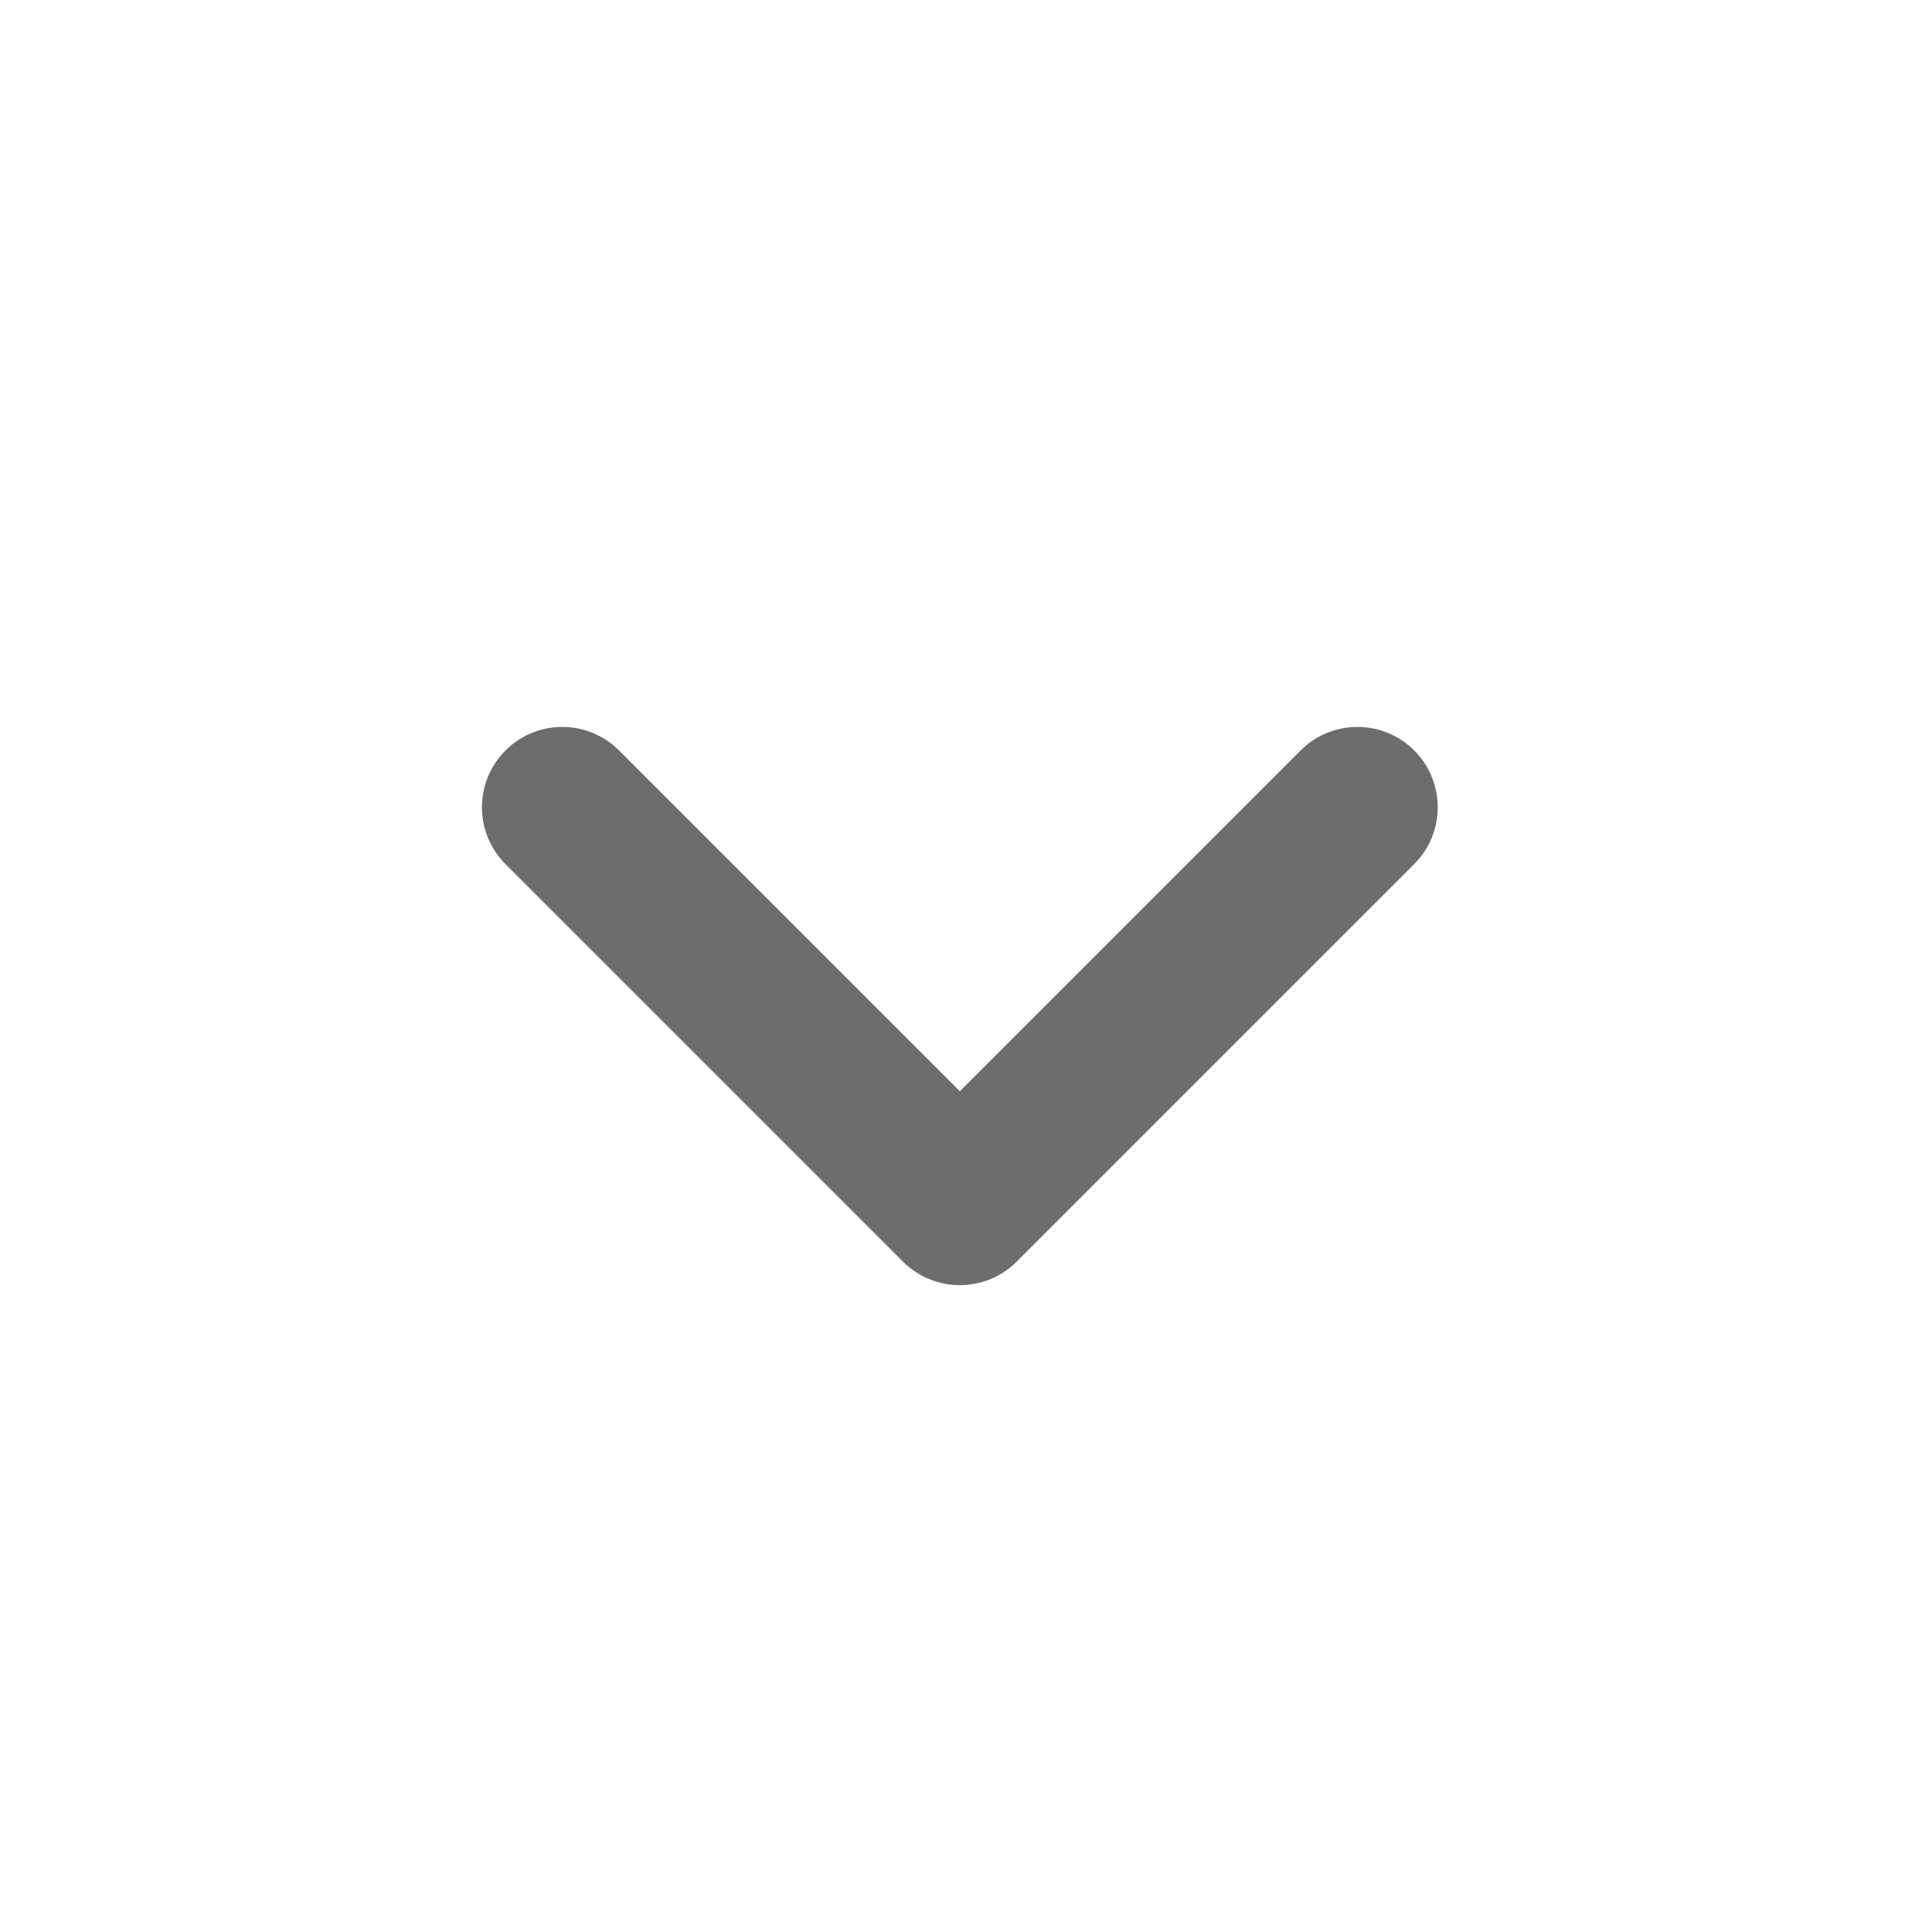
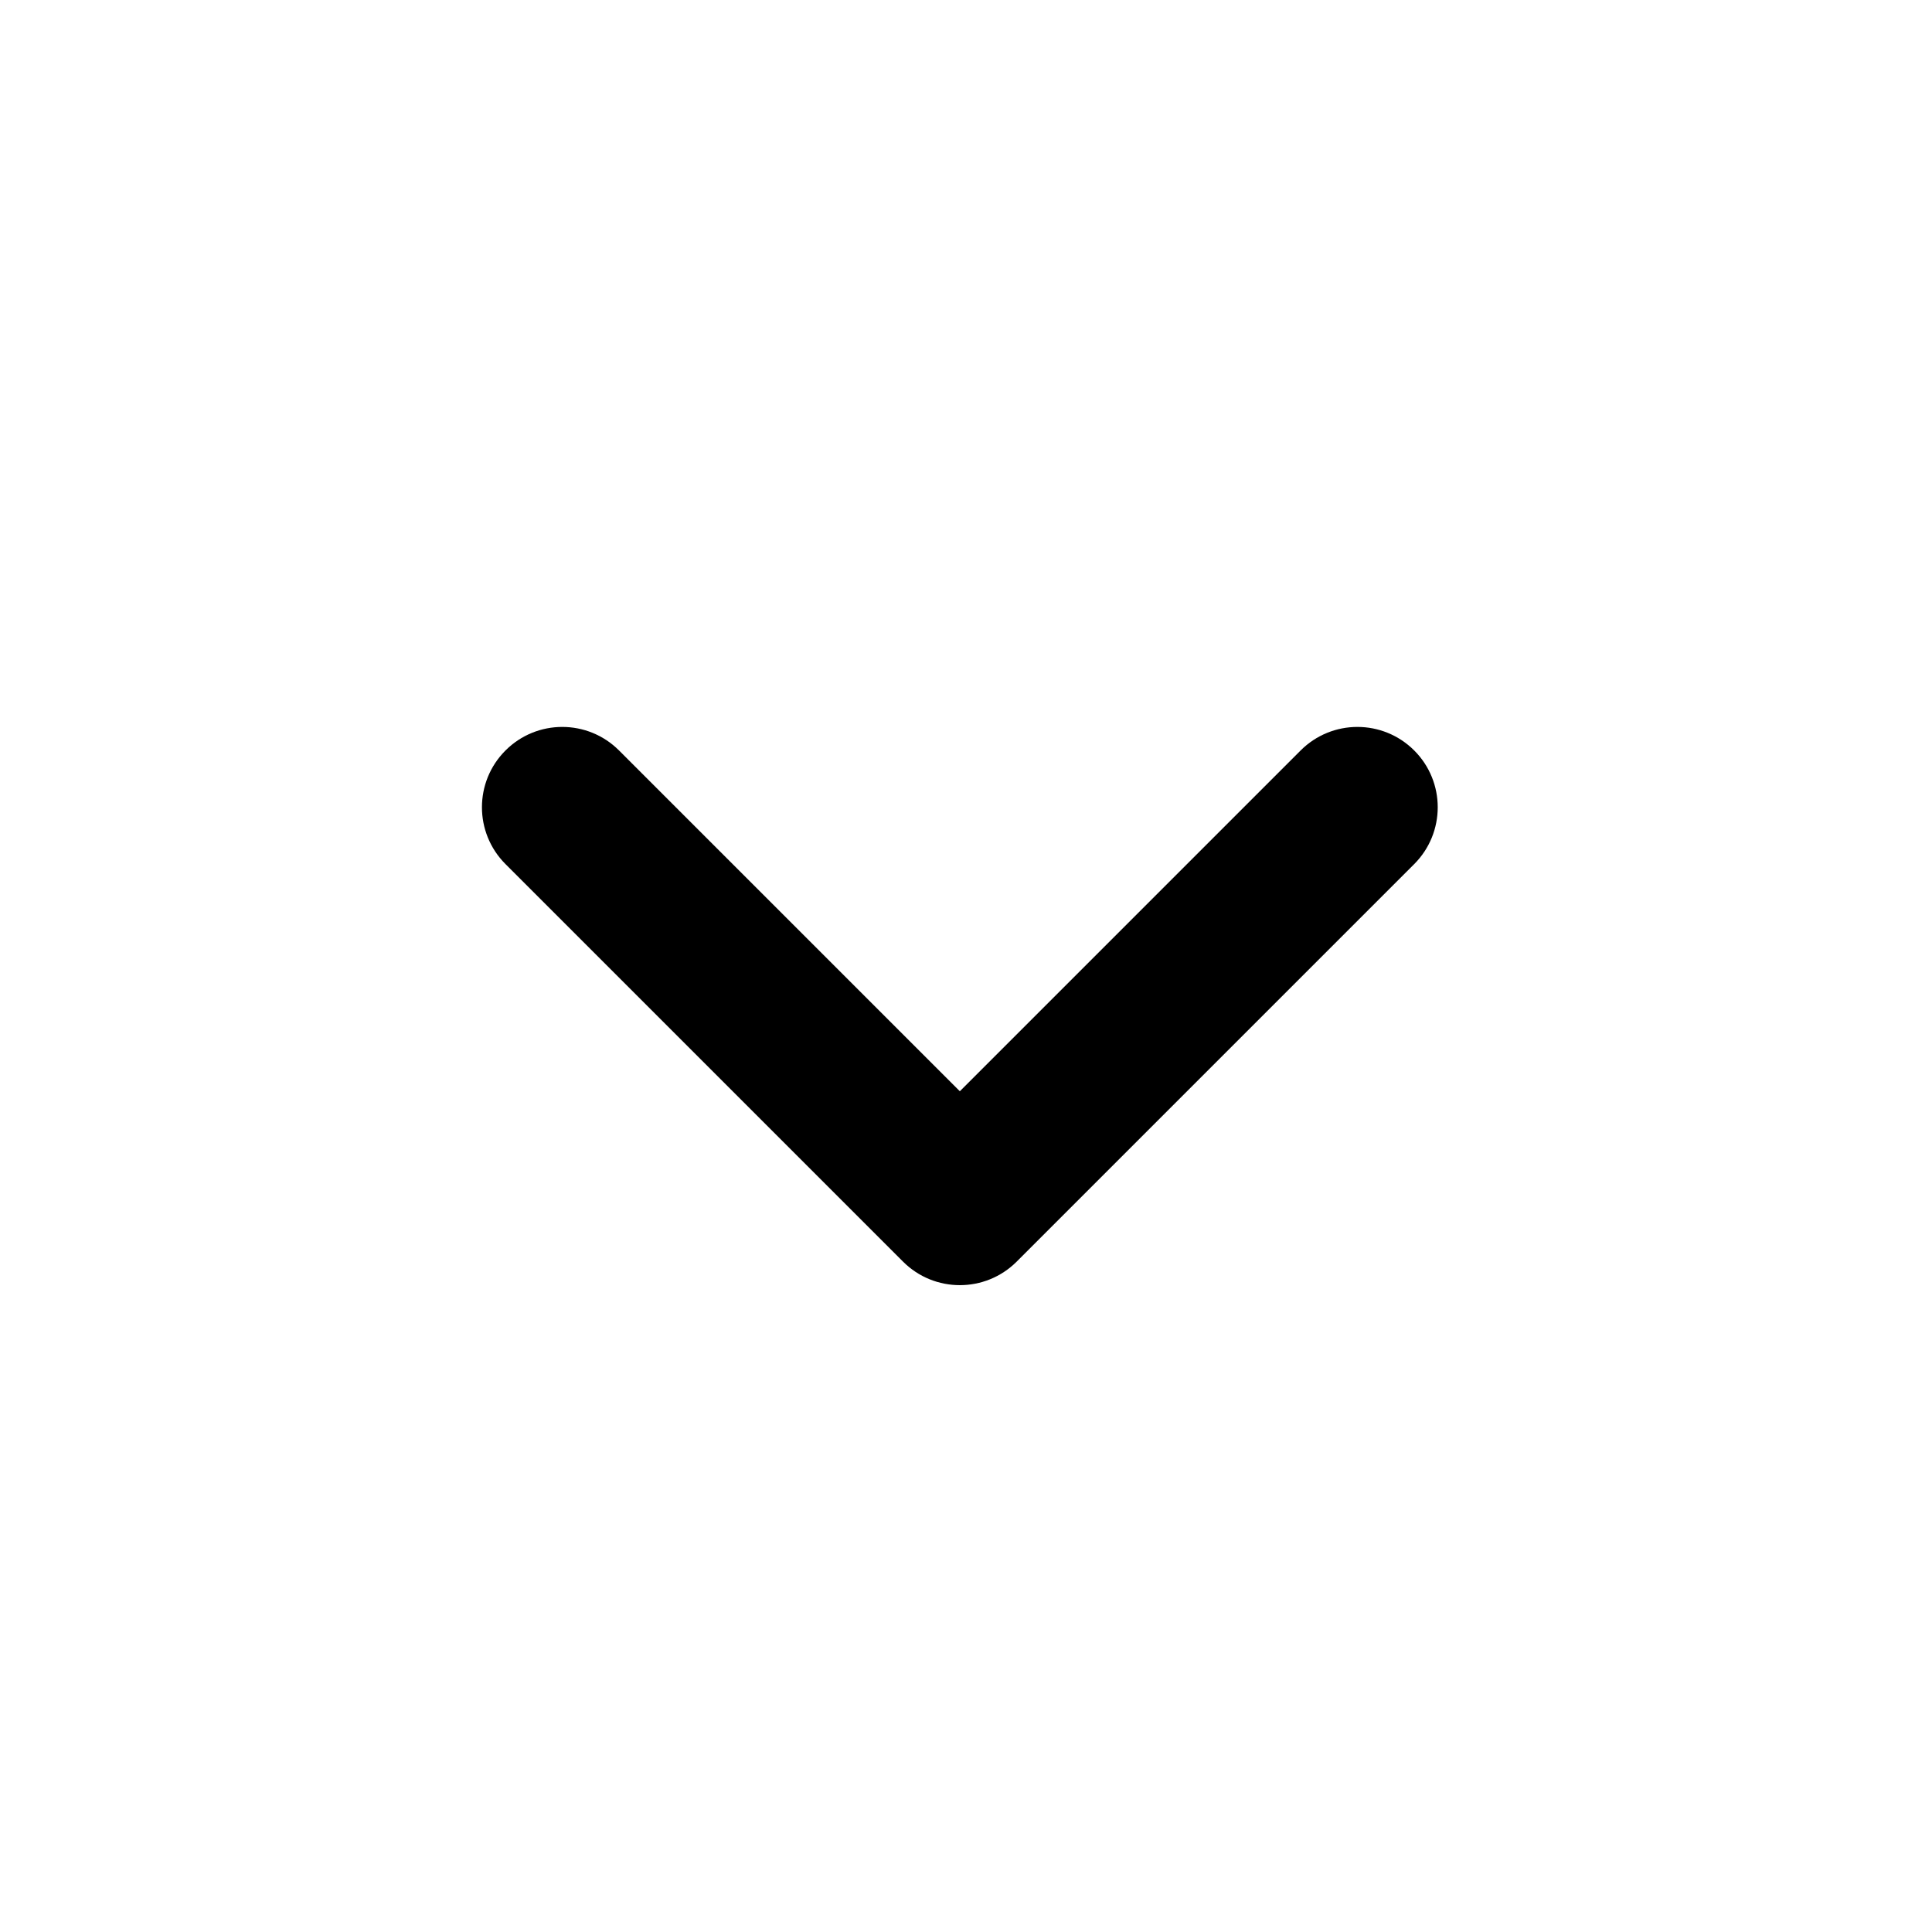
- <svg xmlns="http://www.w3.org/2000/svg" width="36" height="36" viewBox="0 0 36 36" fill="none">
-   <path d="M9.419 13.984C8.834 14.568 8.834 15.516 9.419 16.101L16.827 23.509C17.411 24.093 18.359 24.093 18.944 23.509L26.352 16.101C26.936 15.516 26.936 14.568 26.352 13.984C25.767 13.399 24.82 13.399 24.235 13.984L17.885 20.334L11.535 13.984C10.951 13.399 10.003 13.399 9.419 13.984Z" fill="#6D6D6D" />
+ <svg xmlns="http://www.w3.org/2000/svg" width="36" height="36" viewBox="0 0 36 36" fill="currentColor">
+   <path d="M9.419 13.984C8.834 14.568 8.834 15.516 9.419 16.101L16.827 23.509C17.411 24.093 18.359 24.093 18.944 23.509L26.352 16.101C26.936 15.516 26.936 14.568 26.352 13.984C25.767 13.399 24.82 13.399 24.235 13.984L17.885 20.334L11.535 13.984C10.951 13.399 10.003 13.399 9.419 13.984Z" />
</svg>
